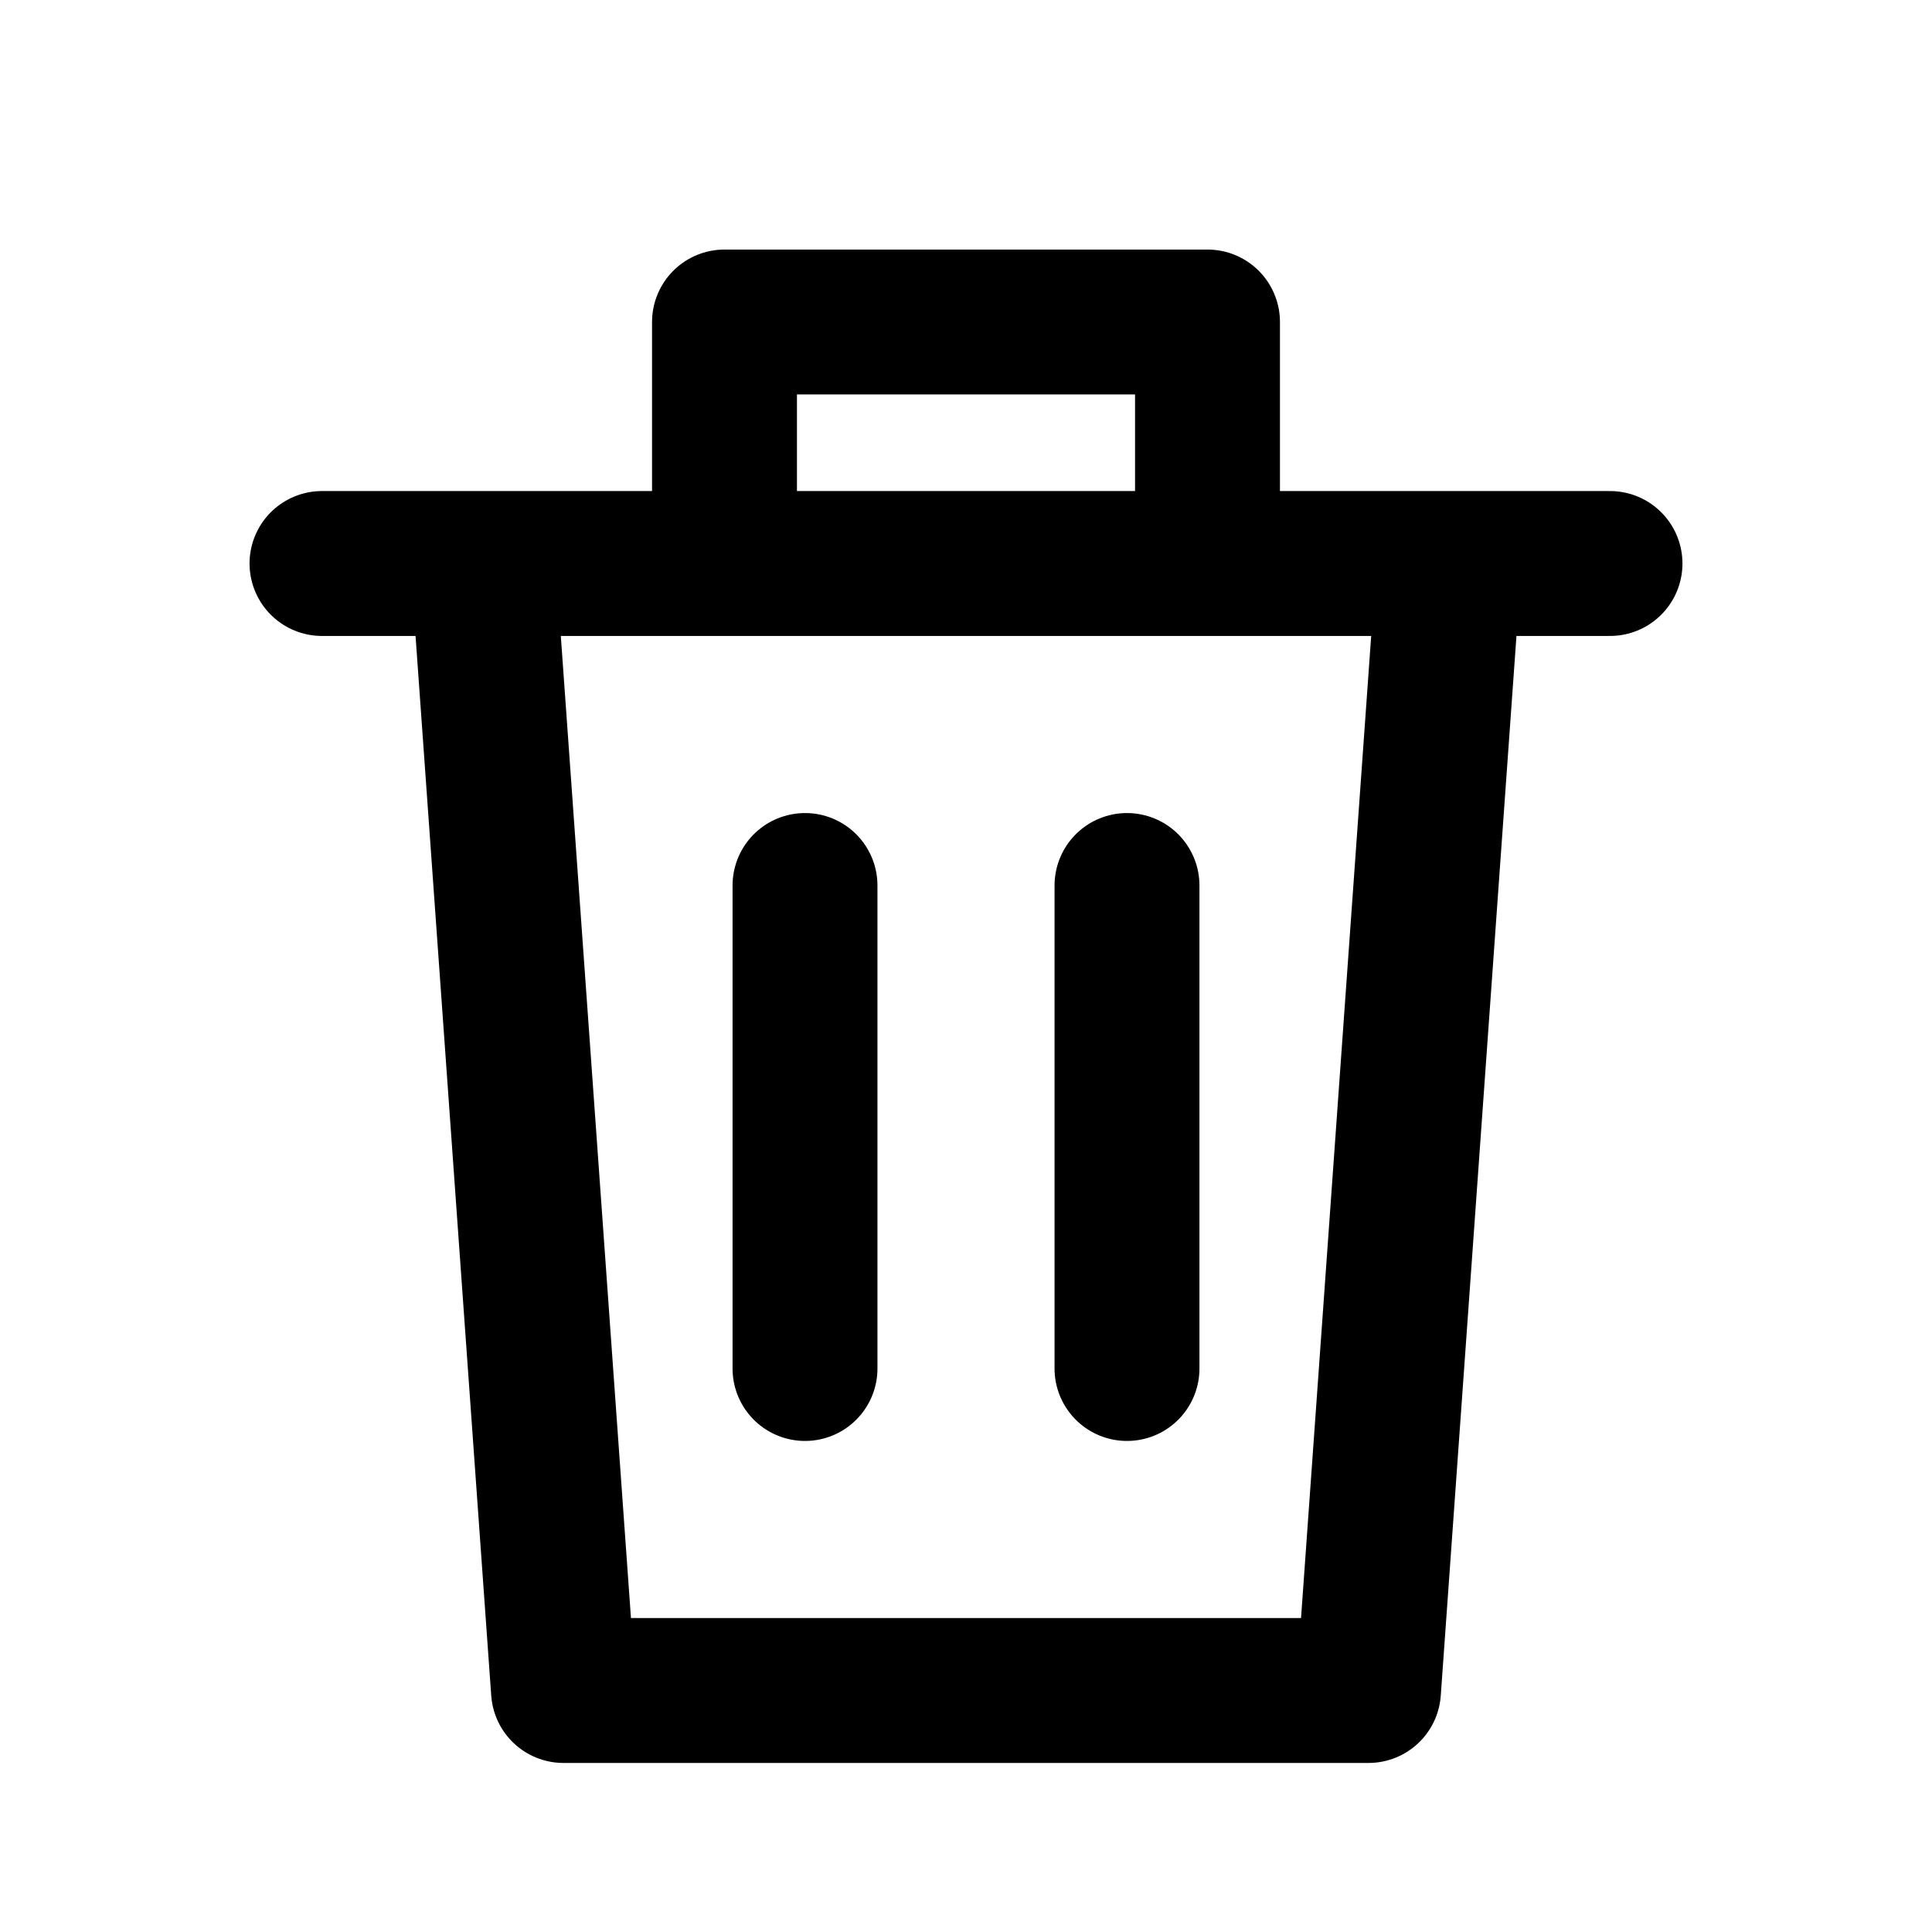
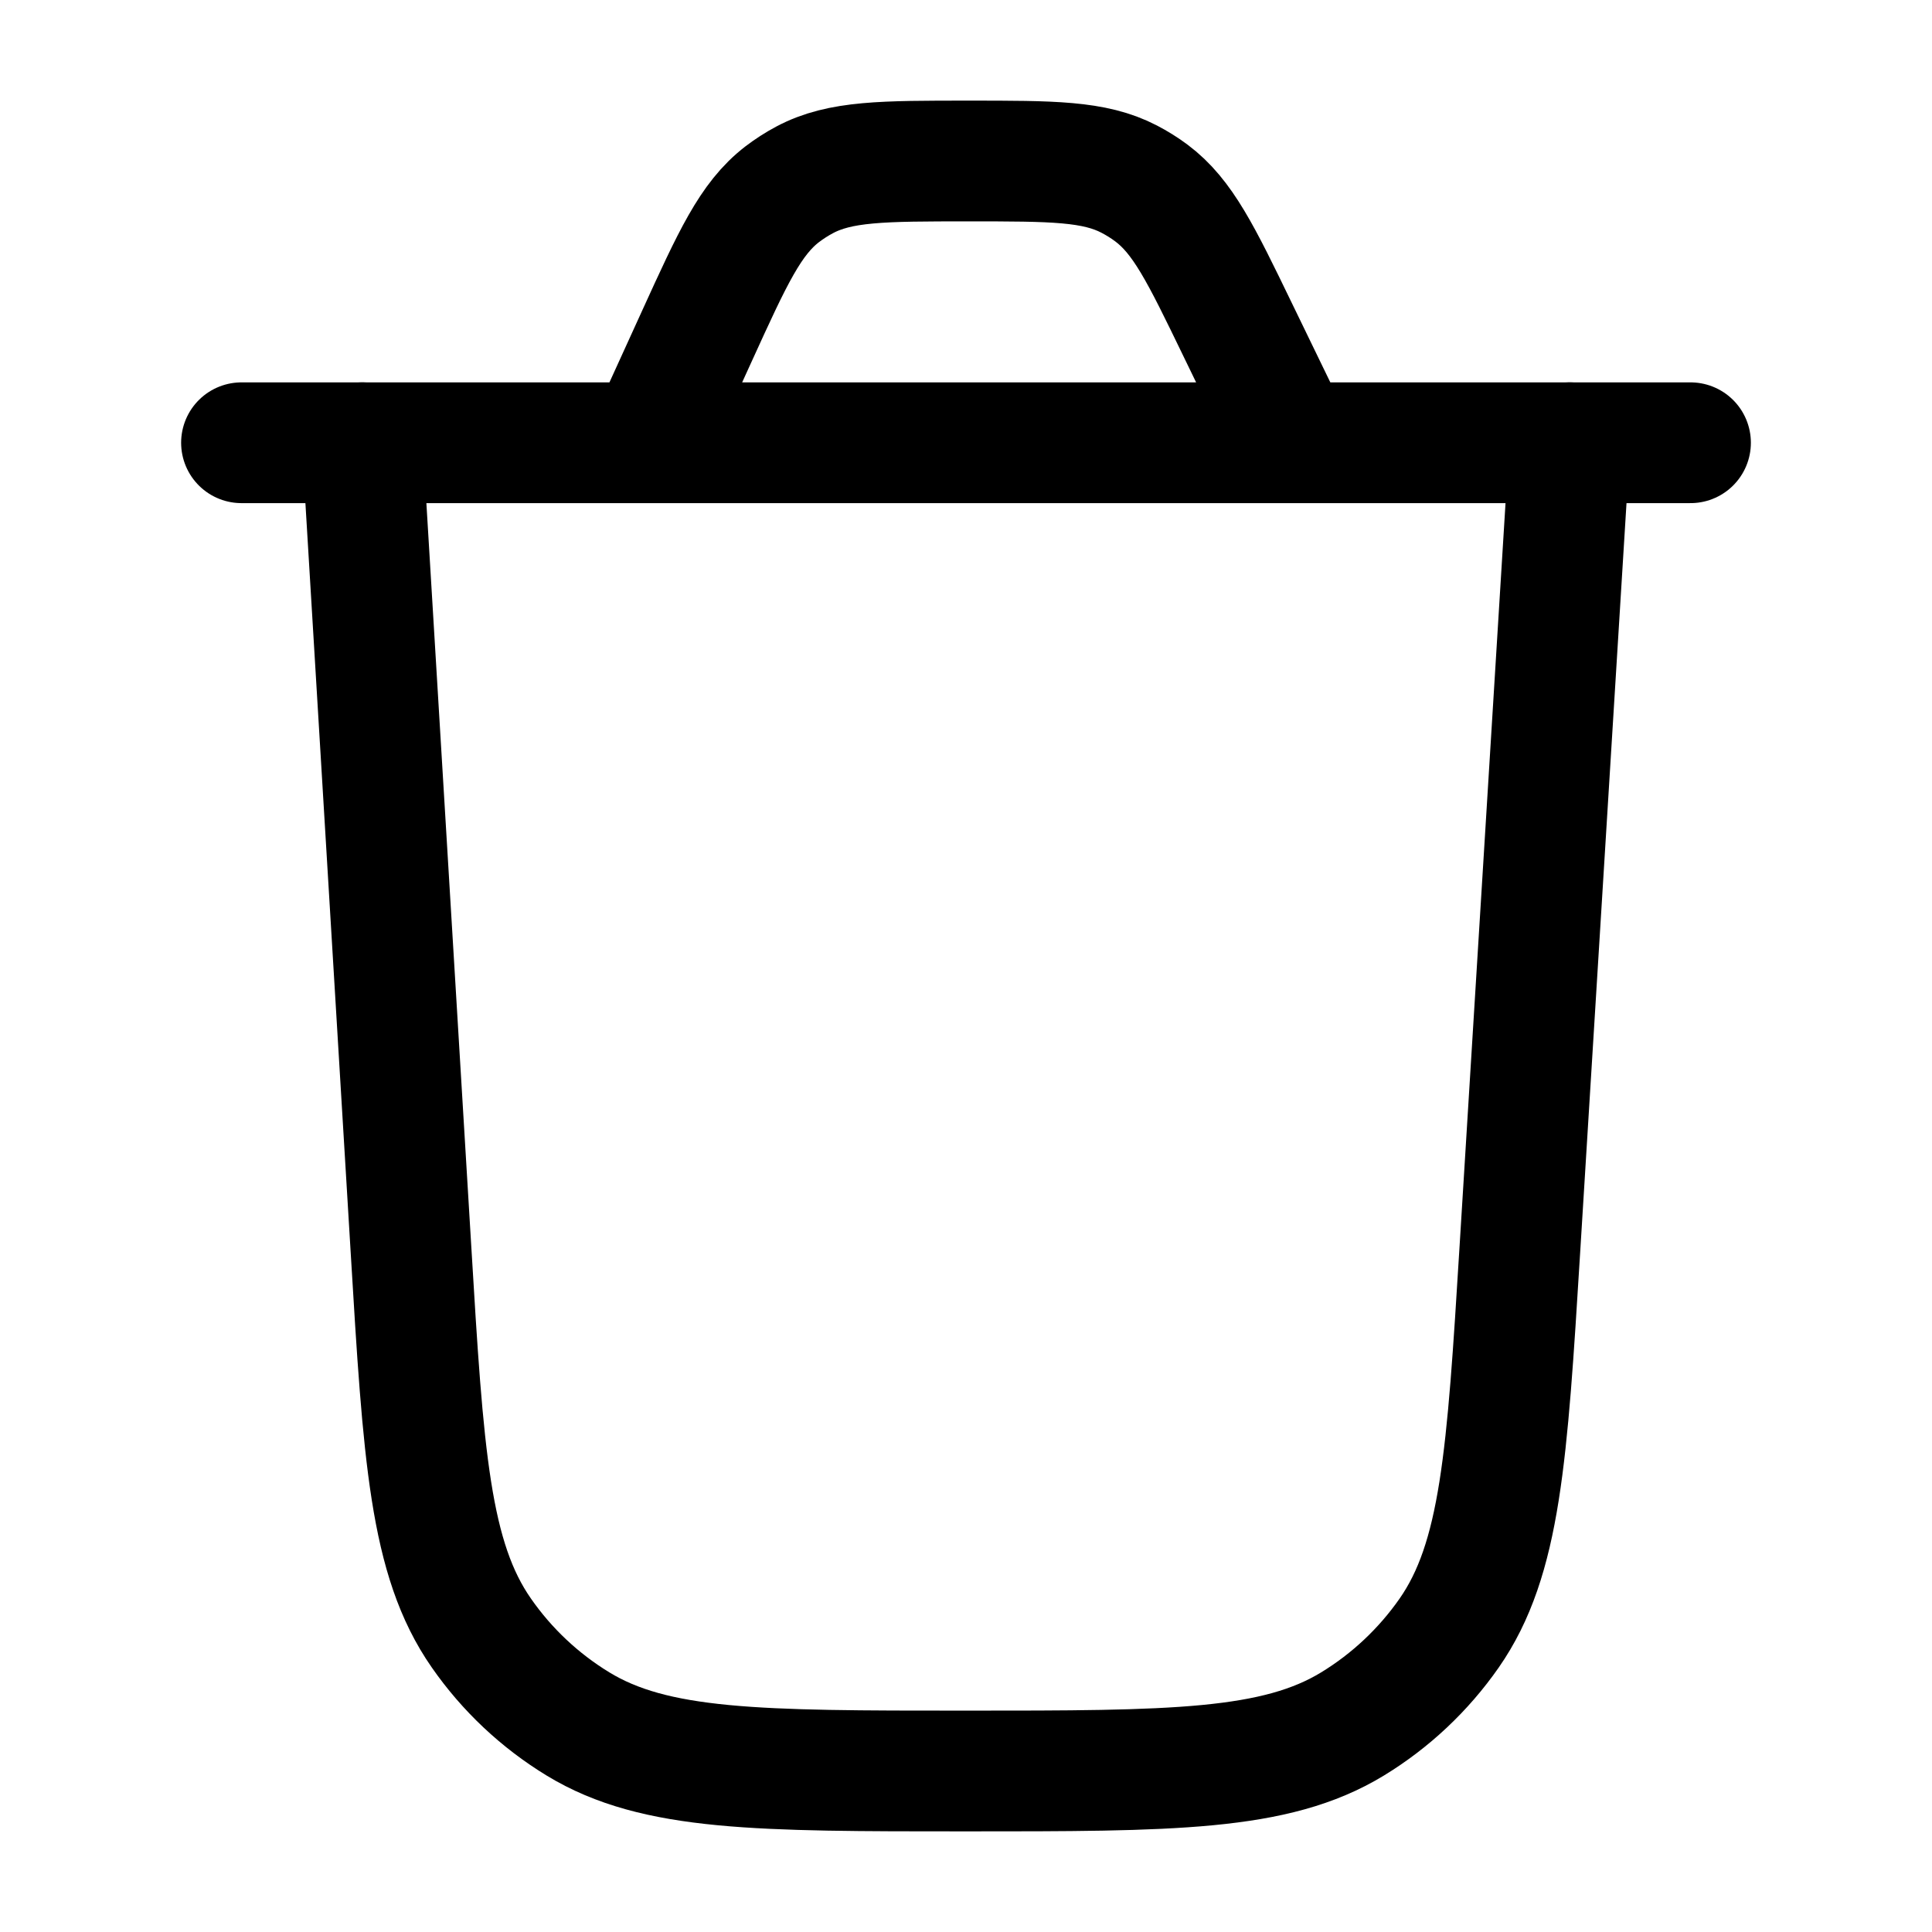
- <svg xmlns="http://www.w3.org/2000/svg" viewBox="0 0 24 24" fill="none" stroke="currentColor" stroke-width="1.8" stroke-linecap="round" stroke-linejoin="round">
-   <path d="M4 7h16M9 7V4h6v3m3 0-1 14H7L6 7m4 4v6m4-6v6" />
+ <svg xmlns="http://www.w3.org/2000/svg" viewBox="0 0 24 24" fill="none">
+   <path d="M19.5 5.5L18.88 15.525C18.722 18.086 18.643 19.367 18.001 20.288C17.683 20.743 17.275 21.127 16.801 21.416C15.842 22 14.559 22 11.993 22C9.423 22 8.138 22 7.179 21.415C6.705 21.126 6.296 20.741 5.979 20.285C5.337 19.363 5.259 18.08 5.105 15.515L4.5 5.5" stroke="currentColor" stroke-linecap="round" stroke-width="1.5" />
+   <path d="M3 5.5H21M16.056 5.5L15.373 4.092C14.92 3.156 14.693 2.689 14.302 2.397C14.215 2.332 14.123 2.275 14.027 2.225C13.594 2 13.074 2 12.034 2C10.969 2 10.436 2 9.996 2.234C9.898 2.286 9.805 2.346 9.717 2.413C9.322 2.717 9.101 3.202 8.659 4.171L8.053 5.5" stroke="currentColor" stroke-linecap="round" stroke-width="1.5" />
</svg>
